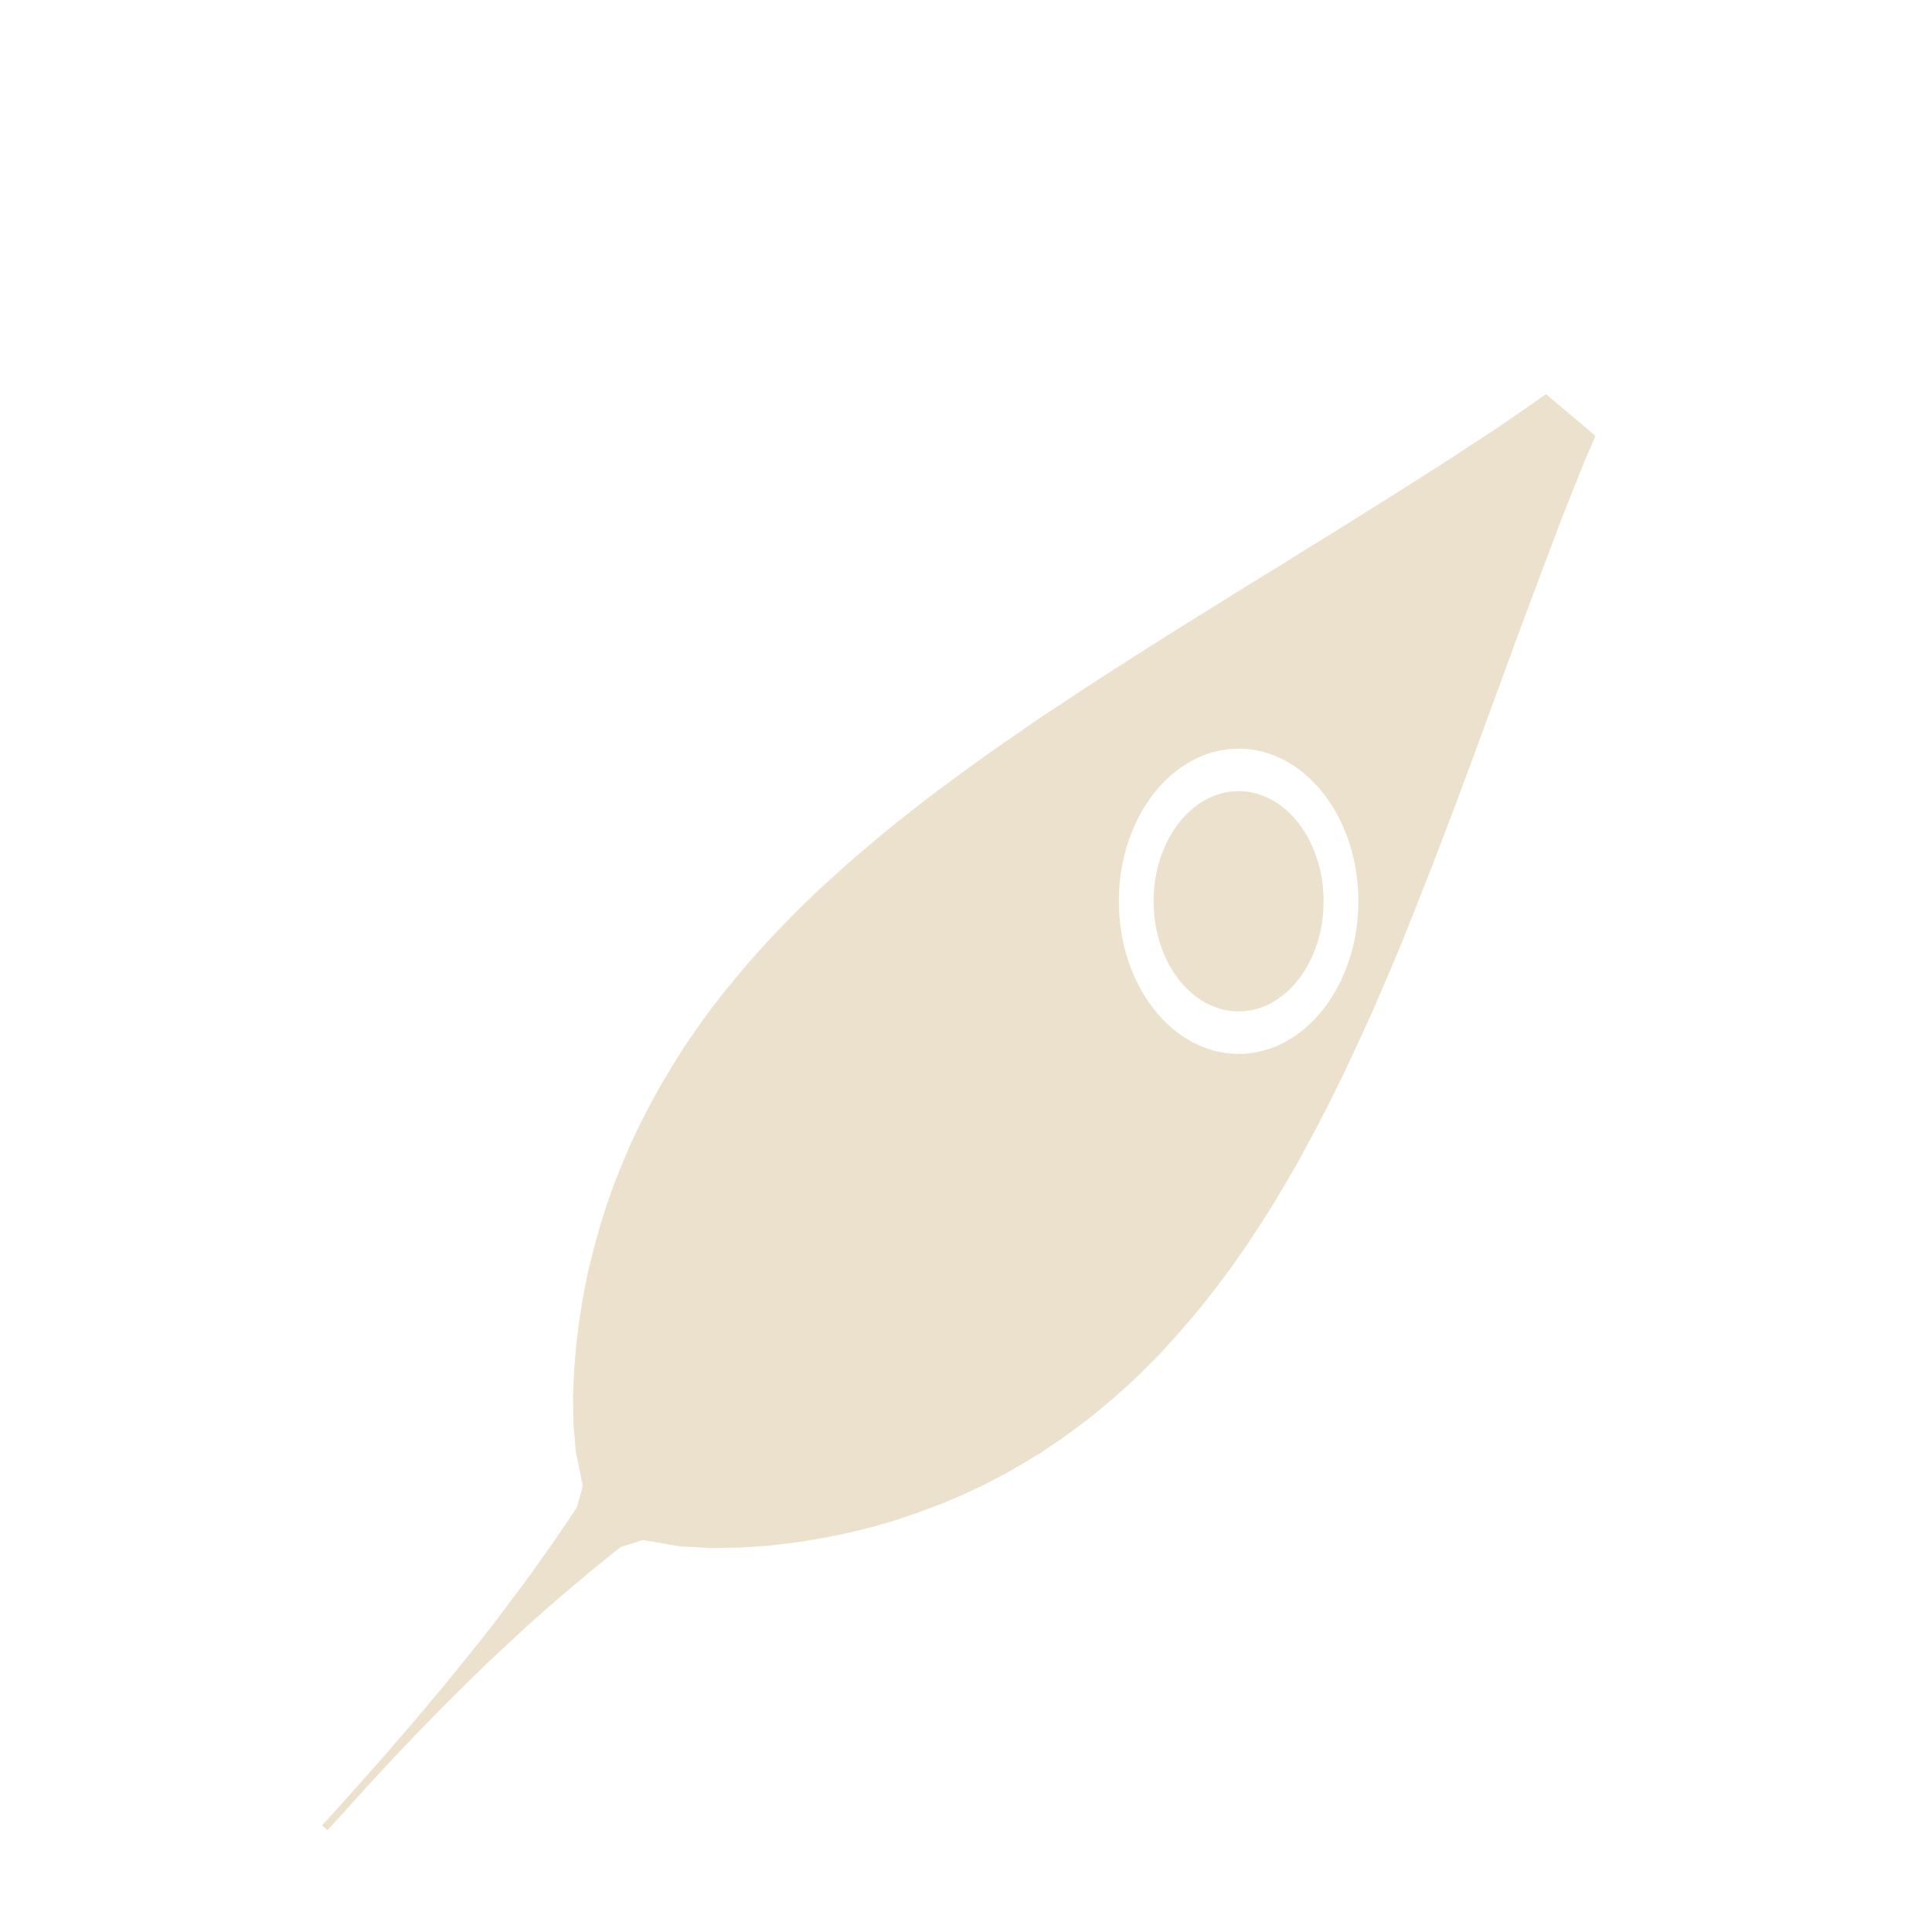
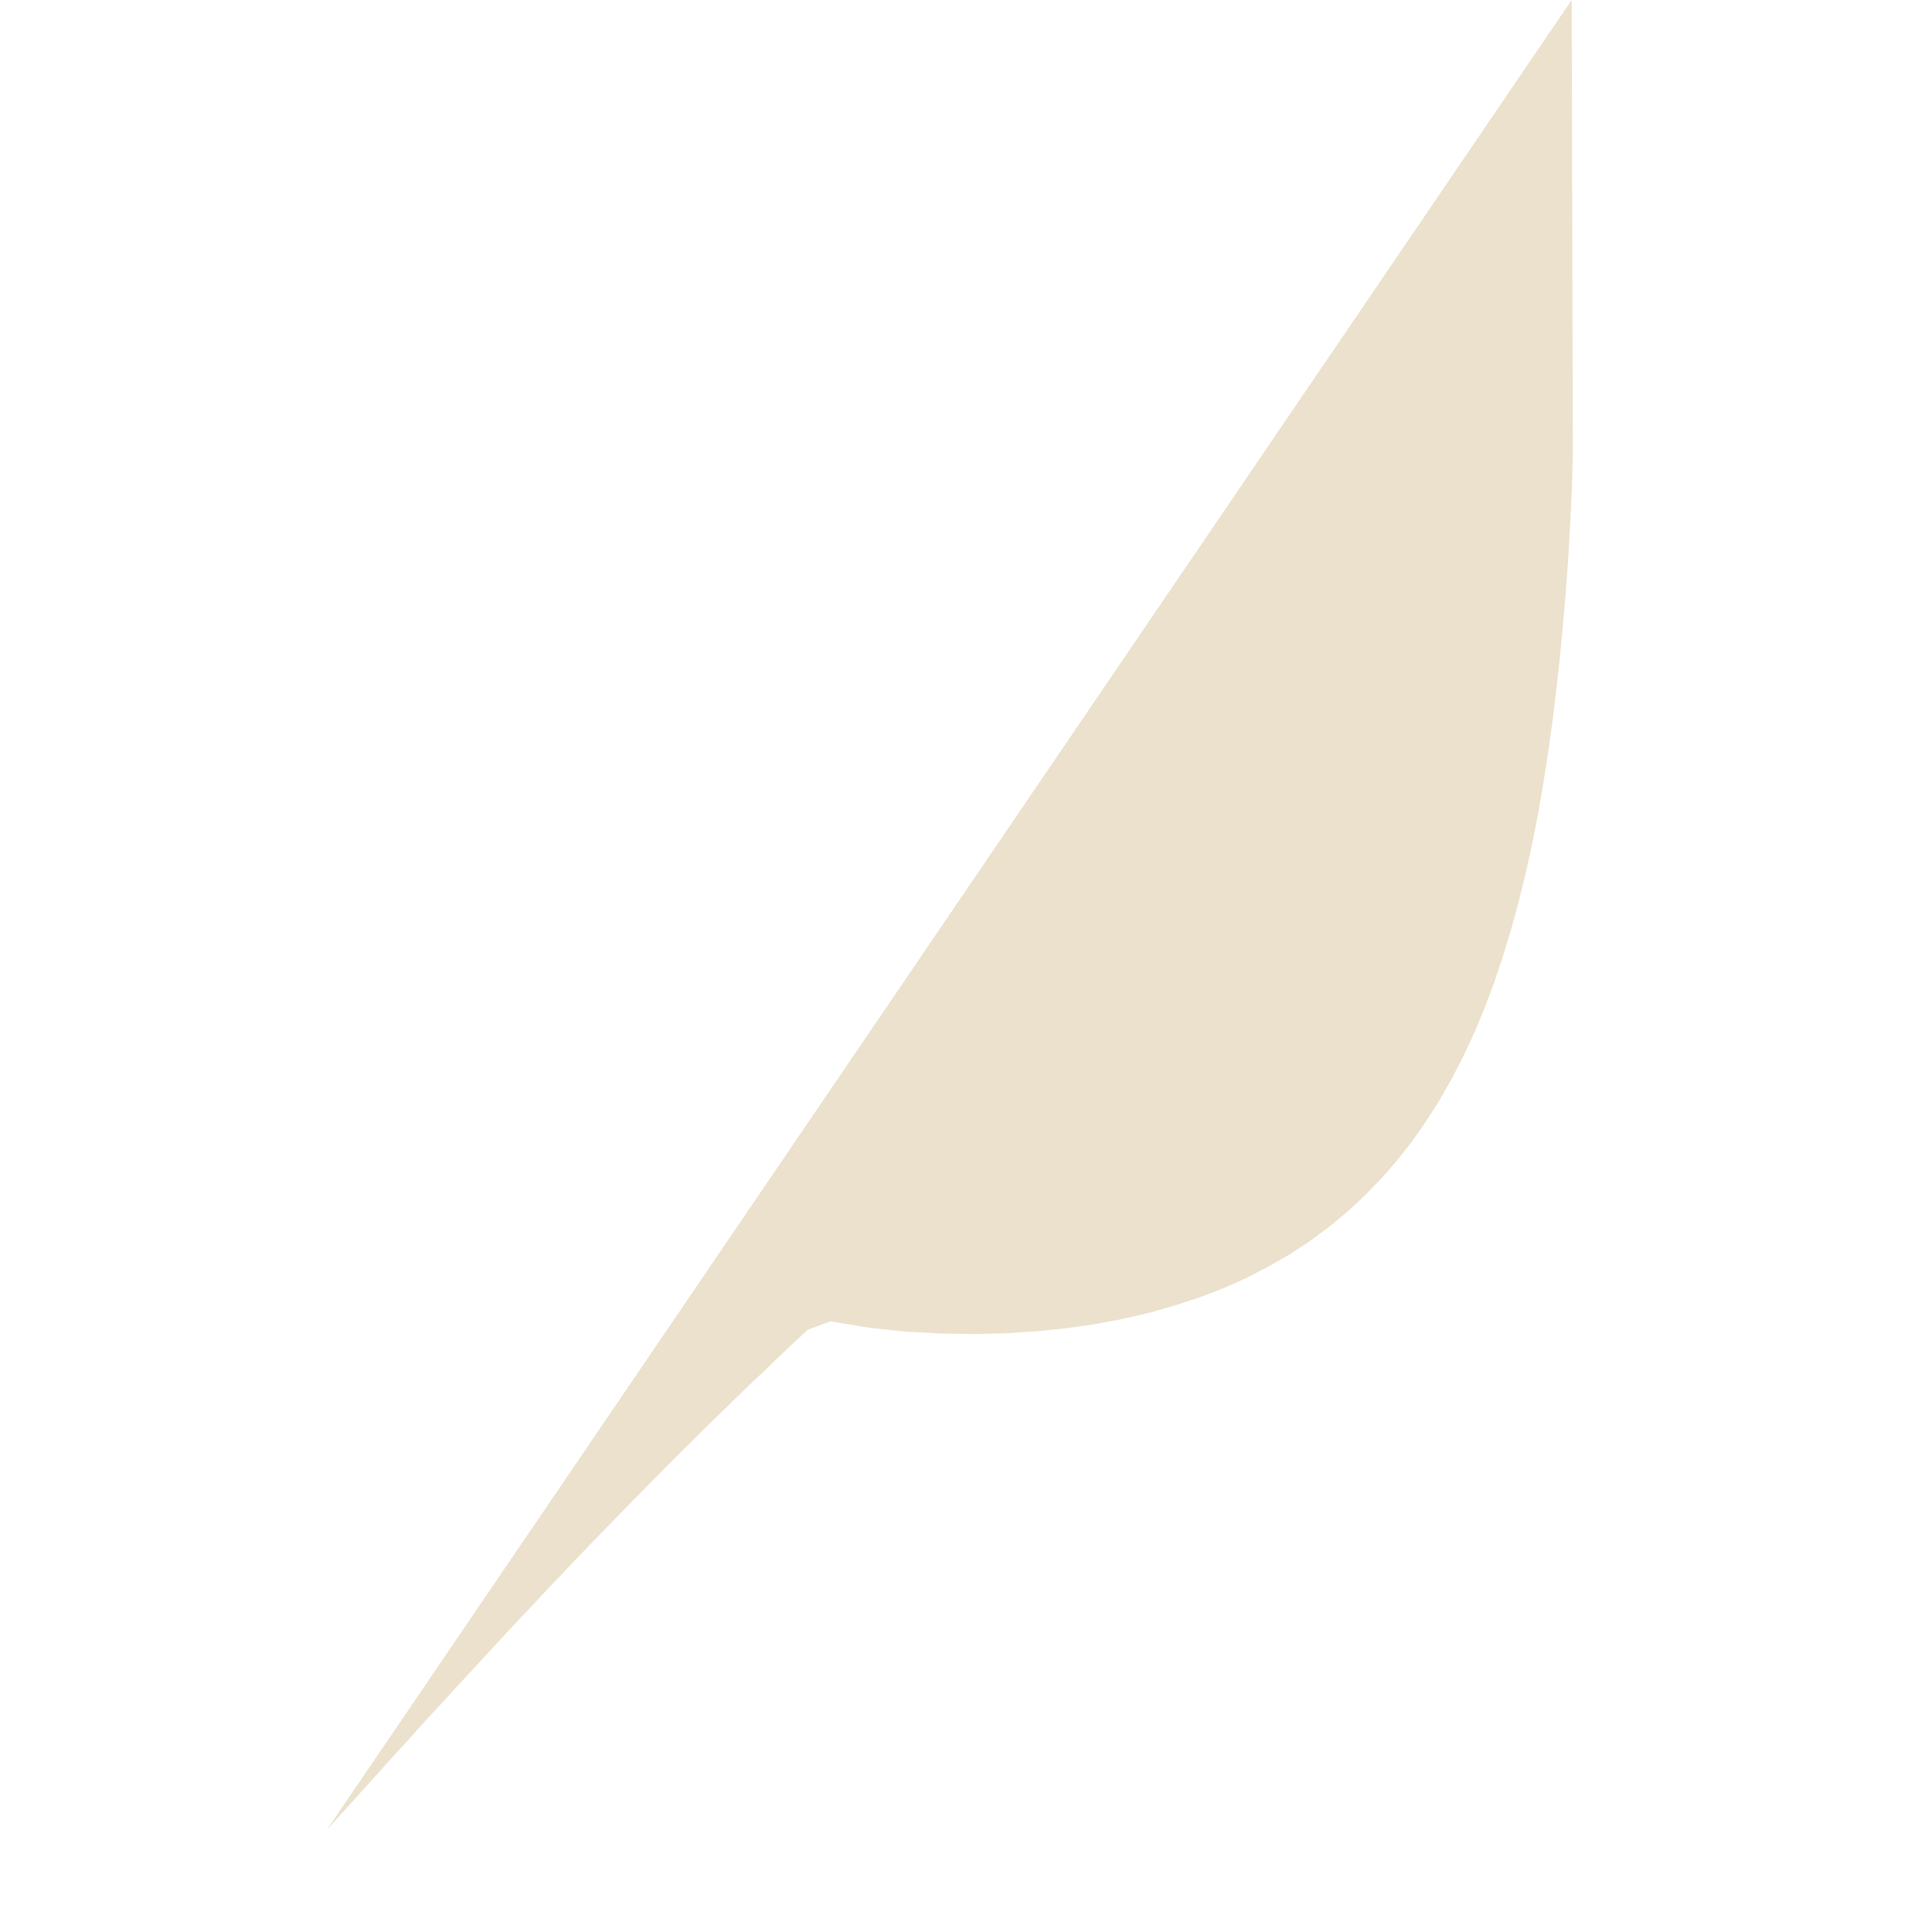
<svg xmlns="http://www.w3.org/2000/svg" viewBox="0 0 1000 1000" width="1000" height="1000" id="av-feather-1c" color="#EBE1CC">
-   <g transform="rotate(40.9 641.1 466.5)" transform-origin="0 0" style="transform-box:view-box">
+   <g transform="rotate(41.1 616.4 528.4)" transform-origin="0 0" style="transform-box:view-box">
  </g>
-   <path fill="currentColor" fill-rule="evenodd" d="M 169.5 947.3 L 176.1 940.1 L 182.7 932.8 L 189.3 925.5 L 196 918.2 L 202.7 911 L 209.5 903.8 L 216.4 896.6 L 223.3 889.5 L 230.3 882.4 L 237.4 875.3 L 244.5 868.3 L 251.7 861.3 L 259.1 854.4 L 266.5 847.5 L 274 840.6 L 281.6 833.8 L 289.3 827.1 L 297.2 820.4 L 305.1 813.8 L 313.2 807.2 L 321.3 800.7 L 332.8 797.1 L 352 800.4 L 368.5 801.3 L 383.8 801 L 398.4 800 L 412.3 798.3 L 425.8 796.1 L 438.7 793.5 L 451.3 790.4 L 463.5 786.9 L 475.2 782.9 L 486.7 778.6 L 497.8 773.9 L 508.6 768.9 L 519 763.5 L 529.2 757.7 L 539.1 751.7 L 548.7 745.2 L 558 738.5 L 567 731.5 L 575.8 724.1 L 584.4 716.5 L 592.7 708.5 L 600.8 700.3 L 608.6 691.7 L 616.3 682.9 L 623.7 673.9 L 630.9 664.6 L 638 655 L 644.9 645.1 L 651.5 635.1 L 658.1 624.8 L 664.4 614.2 L 670.7 603.5 L 676.7 592.5 L 682.7 581.3 L 688.5 570 L 694.2 558.4 L 699.8 546.6 L 705.3 534.7 L 710.8 522.6 L 716.1 510.3 L 721.4 497.9 L 726.6 485.3 L 731.7 472.5 L 736.8 459.6 L 741.9 446.6 L 746.9 433.5 L 752 420.2 L 757 406.8 L 762 393.3 L 767 379.7 L 772 366 L 777.1 352.2 L 782.2 338.3 L 787.3 324.4 L 792.5 310.4 L 797.8 296.3 L 803.1 282.2 L 808.5 268 L 814.1 253.8 L 819.8 239.6 L 825.8 225.6 L 800.2 204 L 787.8 212.7 L 775.4 221.2 L 762.9 229.4 L 750.4 237.6 L 737.9 245.6 L 725.4 253.5 L 713 261.3 L 700.7 269 L 688.4 276.7 L 676.2 284.2 L 664.1 291.8 L 652 299.2 L 640 306.6 L 628.2 314 L 616.4 321.3 L 604.7 328.6 L 593.2 335.9 L 581.8 343.2 L 570.5 350.4 L 559.3 357.7 L 548.3 365 L 537.4 372.2 L 526.7 379.6 L 516.1 386.9 L 505.7 394.3 L 495.5 401.7 L 485.4 409.2 L 475.6 416.7 L 465.9 424.3 L 456.4 432 L 447.2 439.8 L 438.1 447.6 L 429.3 455.6 L 420.6 463.6 L 412.2 471.8 L 404.1 480.1 L 396.2 488.5 L 388.5 497.1 L 381.1 505.8 L 373.9 514.6 L 367 523.6 L 360.4 532.8 L 354 542.1 L 348 551.7 L 342.2 561.4 L 336.7 571.3 L 331.5 581.4 L 326.6 591.7 L 322.1 602.2 L 317.8 613 L 313.9 624 L 310.4 635.2 L 307.2 646.8 L 304.3 658.5 L 301.9 670.6 L 299.9 683 L 298.3 695.8 L 297.2 708.9 L 296.6 722.6 L 296.8 736.8 L 298.1 751.9 L 301.7 769.1 L 298.6 780.2 L 292.8 788.9 L 287 797.4 L 281 805.9 L 275.1 814.2 L 269 822.5 L 262.9 830.6 L 256.8 838.7 L 250.6 846.7 L 244.3 854.6 L 238 862.4 L 231.7 870.2 L 225.3 877.9 L 218.9 885.5 L 212.5 893.1 L 206 900.6 L 199.5 908.1 L 193 915.5 L 186.4 922.9 L 179.9 930.2 L 173.3 937.6 L 166.7 944.8 Z M 579.1 466.5 a 62.0 79.0 0 1 0 124.0 0 a 62.0 79.0 0 1 0 -124.0 0 Z" />
-   <path fill="currentColor" d="M 597.1 466.5 a 44.0 57.0 0 1 0 88.0 0 a 44.0 57.0 0 1 0 -88.0 0 Z" />
-   <ellipse cx="641.1" cy="466.5" rx="17" ry="24" fill="none" />
+   <path fill="currentColor" fill-rule="evenodd" d="M 169.2 947.1 L 175.8 939.8 L 182.4 932.5 L 189 925.2 L 195.6 917.9 L 202.2 910.5 L 208.9 903.2 L 215.5 895.9 L 222.2 888.5 L 229 881.2 L 235.7 873.8 L 242.5 866.5 L 249.3 859.1 L 256.1 851.7 L 263 844.3 L 269.9 836.9 L 276.9 829.5 L 283.8 822.1 L 290.9 814.7 L 297.9 807.3 L 305 799.9 L 312.2 792.5 L 319.4 785.1 L 326.7 777.6 L 334 770.2 L 341.3 762.8 L 348.7 755.3 L 356.2 747.9 L 363.7 740.4 L 371.3 733 L 379 725.5 L 386.7 718 L 394.5 710.6 L 402.3 703.1 L 410.2 695.6 L 418.2 688.2 L 429.9 683.9 L 450.3 687.3 L 469.1 689.3 L 486.9 690.2 L 504 690.5 L 520.5 690.1 L 536.4 689.1 L 551.7 687.5 L 566.6 685.4 L 580.9 682.7 L 594.8 679.5 L 608.1 675.7 L 621 671.5 L 633.4 666.7 L 645.3 661.4 L 656.7 655.5 L 667.6 649.2 L 678.1 642.3 L 688.1 634.9 L 697.6 627 L 706.6 618.6 L 715.2 609.7 L 723.4 600.3 L 731.1 590.5 L 738.3 580.1 L 745.2 569.3 L 751.6 558 L 757.6 546.3 L 763.3 534.1 L 768.5 521.5 L 773.4 508.5 L 777.9 495 L 782.1 481.2 L 786 467 L 789.6 452.4 L 792.9 437.5 L 795.9 422.3 L 798.6 406.7 L 801.1 390.8 L 803.4 374.6 L 805.4 358.1 L 807.3 341.3 L 808.9 324.3 L 810.4 307 L 811.7 289.4 L 812.7 271.6 L 813.6 253.4 L 814.1 234.8 L 813.5+0.0j 215.3+0.0j L 811.5-0.0j 213.6-0.0j L 798.7 221.9 L 786.3 230.4 L 774.2 239 L 762.2 247.6 L 750.3 256.1 L 738.6 264.7 L 727 273.2 L 715.6 281.7 L 704.3 290.2 L 693.1 298.7 L 682.1 307.2 L 671.2 315.7 L 660.5 324.2 L 650 332.7 L 639.6 341.3 L 629.4 349.8 L 619.4 358.4 L 609.5 367.1 L 599.9 375.8 L 590.4 384.6 L 581.1 393.4 L 572 402.2 L 563.1 411.2 L 554.4 420.2 L 545.9 429.3 L 537.6 438.4 L 529.5 447.7 L 521.7 457 L 514 466.4 L 506.6 475.9 L 499.3 485.5 L 492.3 495.2 L 485.5 505 L 478.9 515 L 472.6 525 L 466.4 535.1 L 460.5 545.3 L 454.7 555.7 L 449.2 566.1 L 444 576.7 L 438.9 587.4 L 434 598.2 L 429.4 609.1 L 425 620.2 L 420.9 631.5 L 417.1 642.9 L 413.6 654.6 L 410.7 666.8 L 404.9 676.3 L 397.9 684.6 L 390.9 692.9 L 383.9 701.1 L 377 709.3 L 370 717.5 L 363.1 725.6 L 356.2 733.6 L 349.2 741.6 L 342.3 749.6 L 335.5 757.5 L 328.6 765.4 L 321.7 773.2 L 314.9 781 L 308.1 788.8 L 301.3 796.5 L 294.5 804.2 L 287.7 811.9 L 280.9 819.5 L 274.1 827.1 L 267.4 834.7 L 260.7 842.2 L 253.9 849.7 L 247.2 857.2 L 240.5 864.7 L 233.8 872.1 L 227.2 879.6 L 220.5 887 L 213.9 894.4 L 207.2 901.7 L 200.6 909.1 L 194 916.4 L 187.4 923.7 L 180.8 931 L 174.2 938.3 L 167.6 945.6 Z M 544.4 528.4 a 72.0 89.0 0 1 0 144.0 0 a 72.0 89.0 0 1 0 -144.0 0 Z" />
+   <path fill="currentColor" d="M 564.4 528.4 a 52.0 65.0 0 1 0 104.0 0 a 52.0 65.0 0 1 0 -104.0 0 Z" />
+   <ellipse cx="616.4" cy="528.4" rx="17" ry="24" fill="none" />
</svg>
